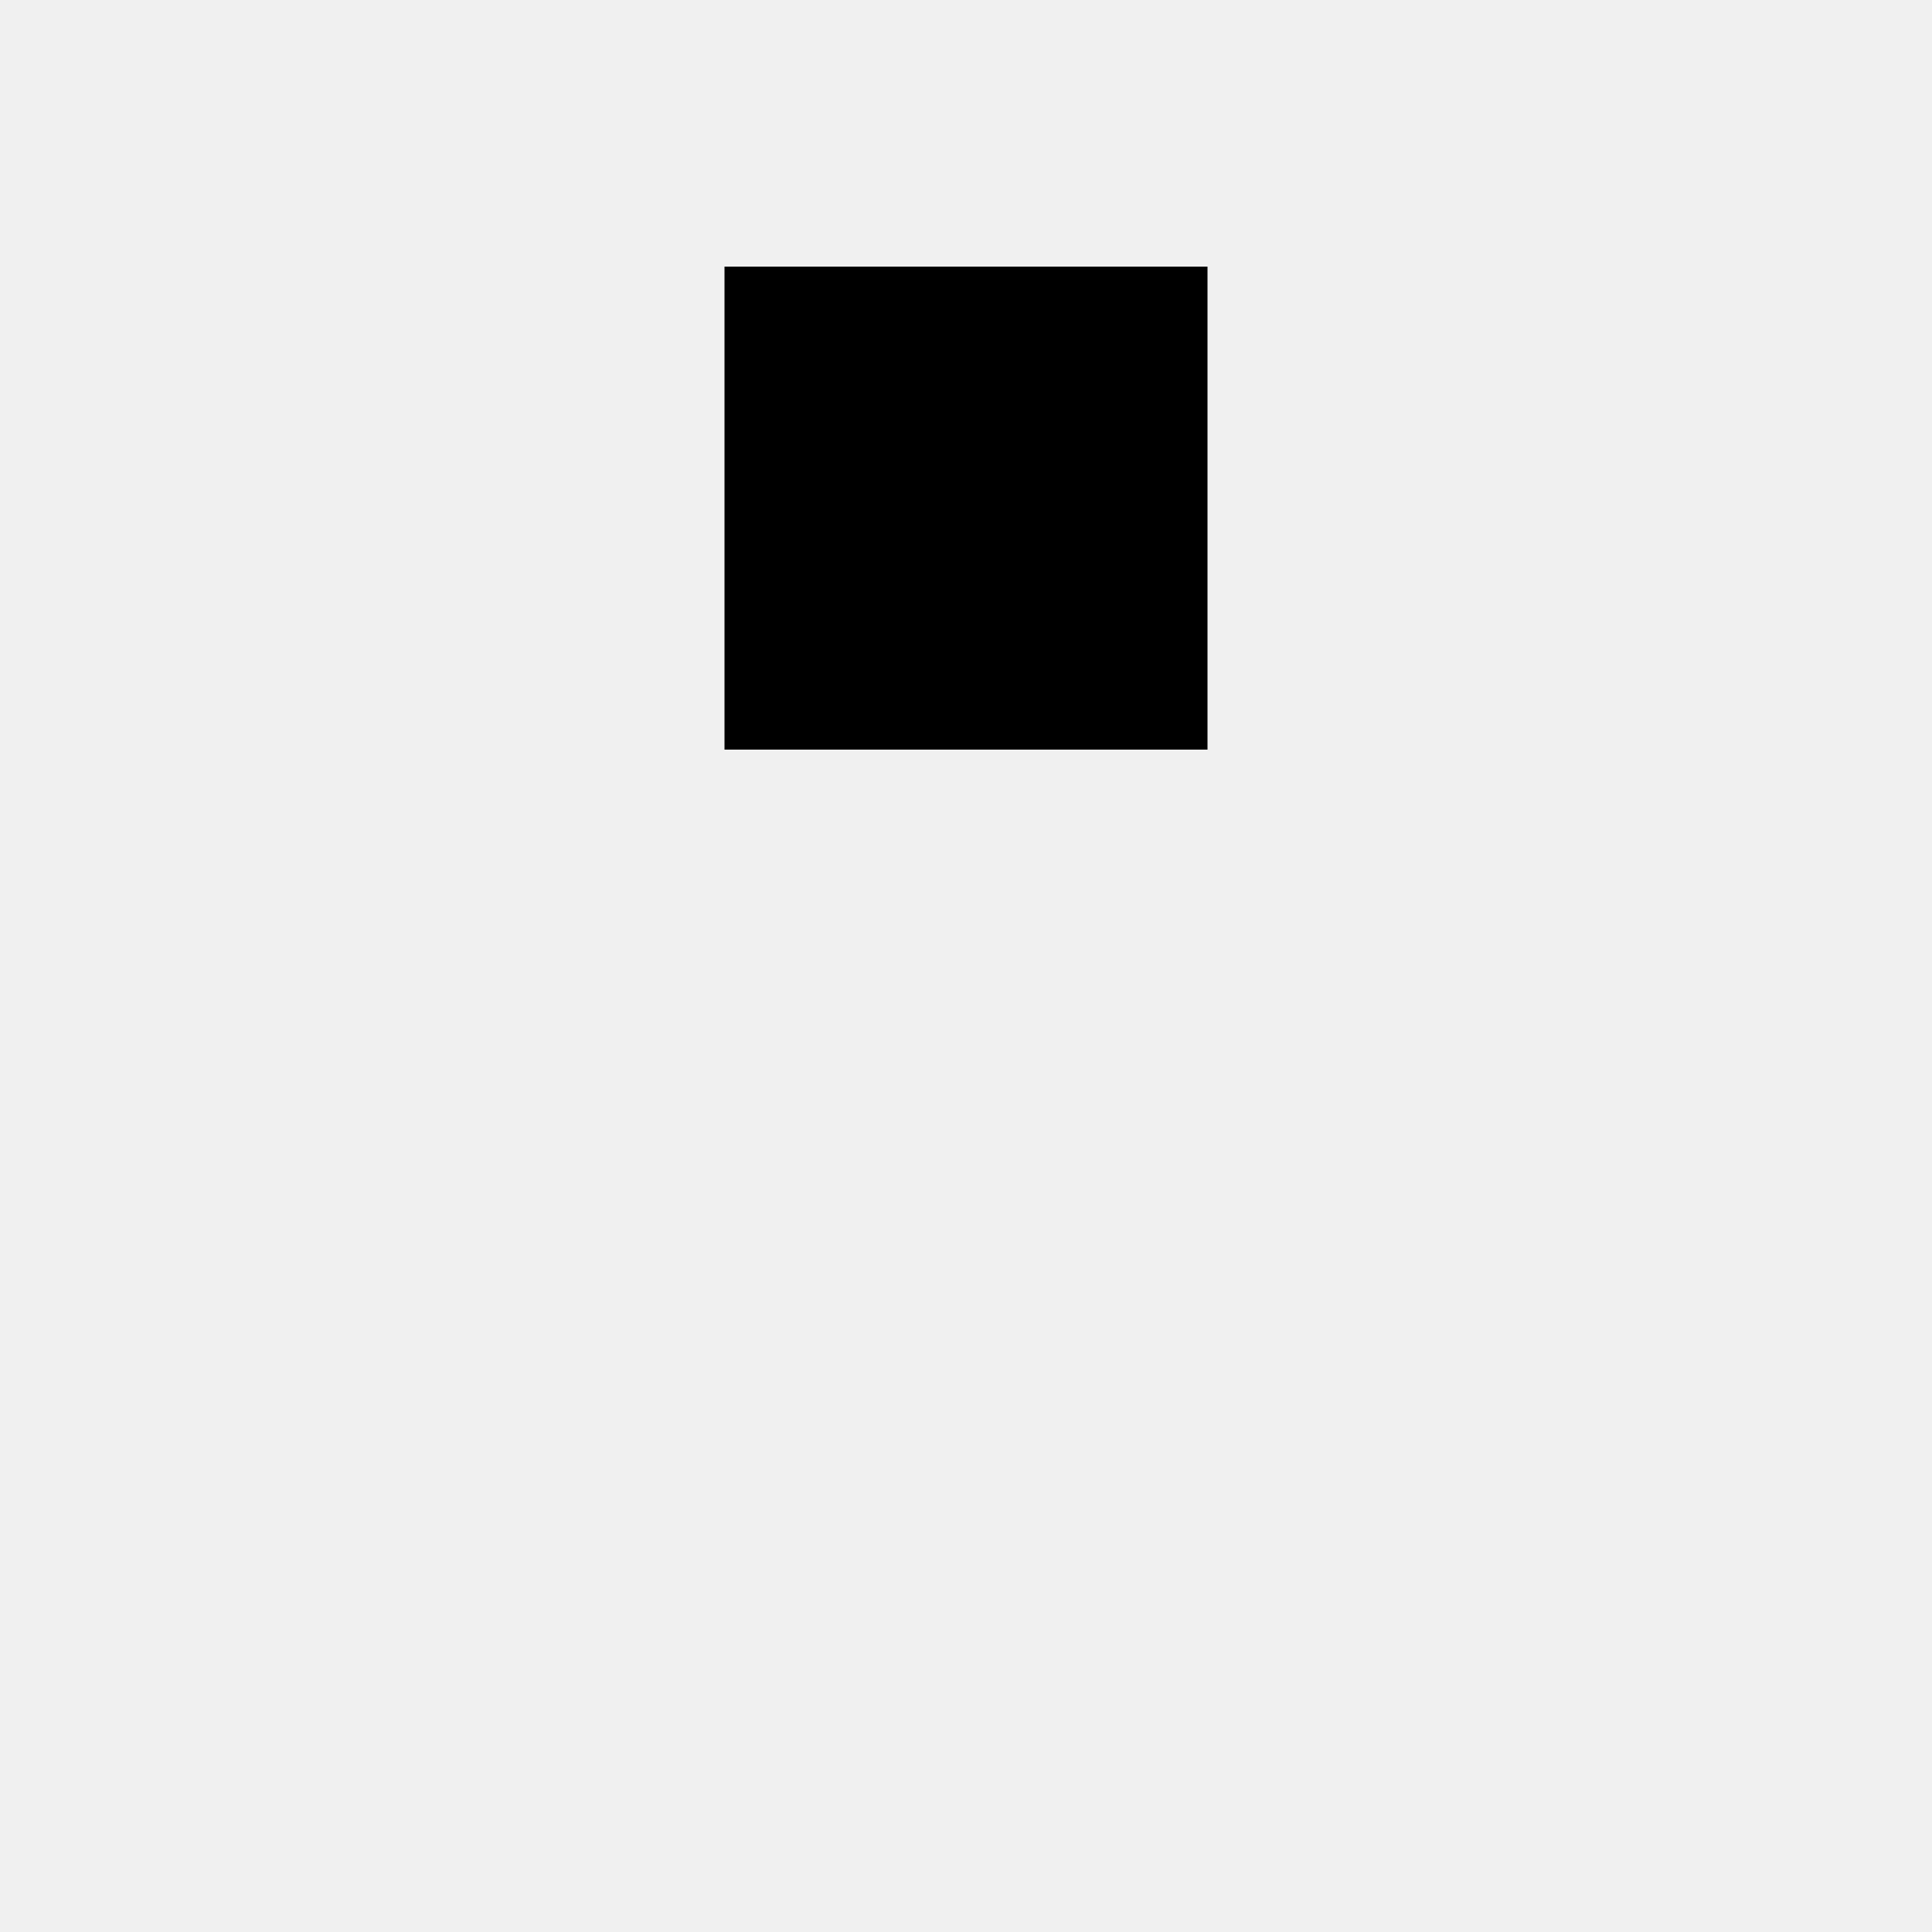
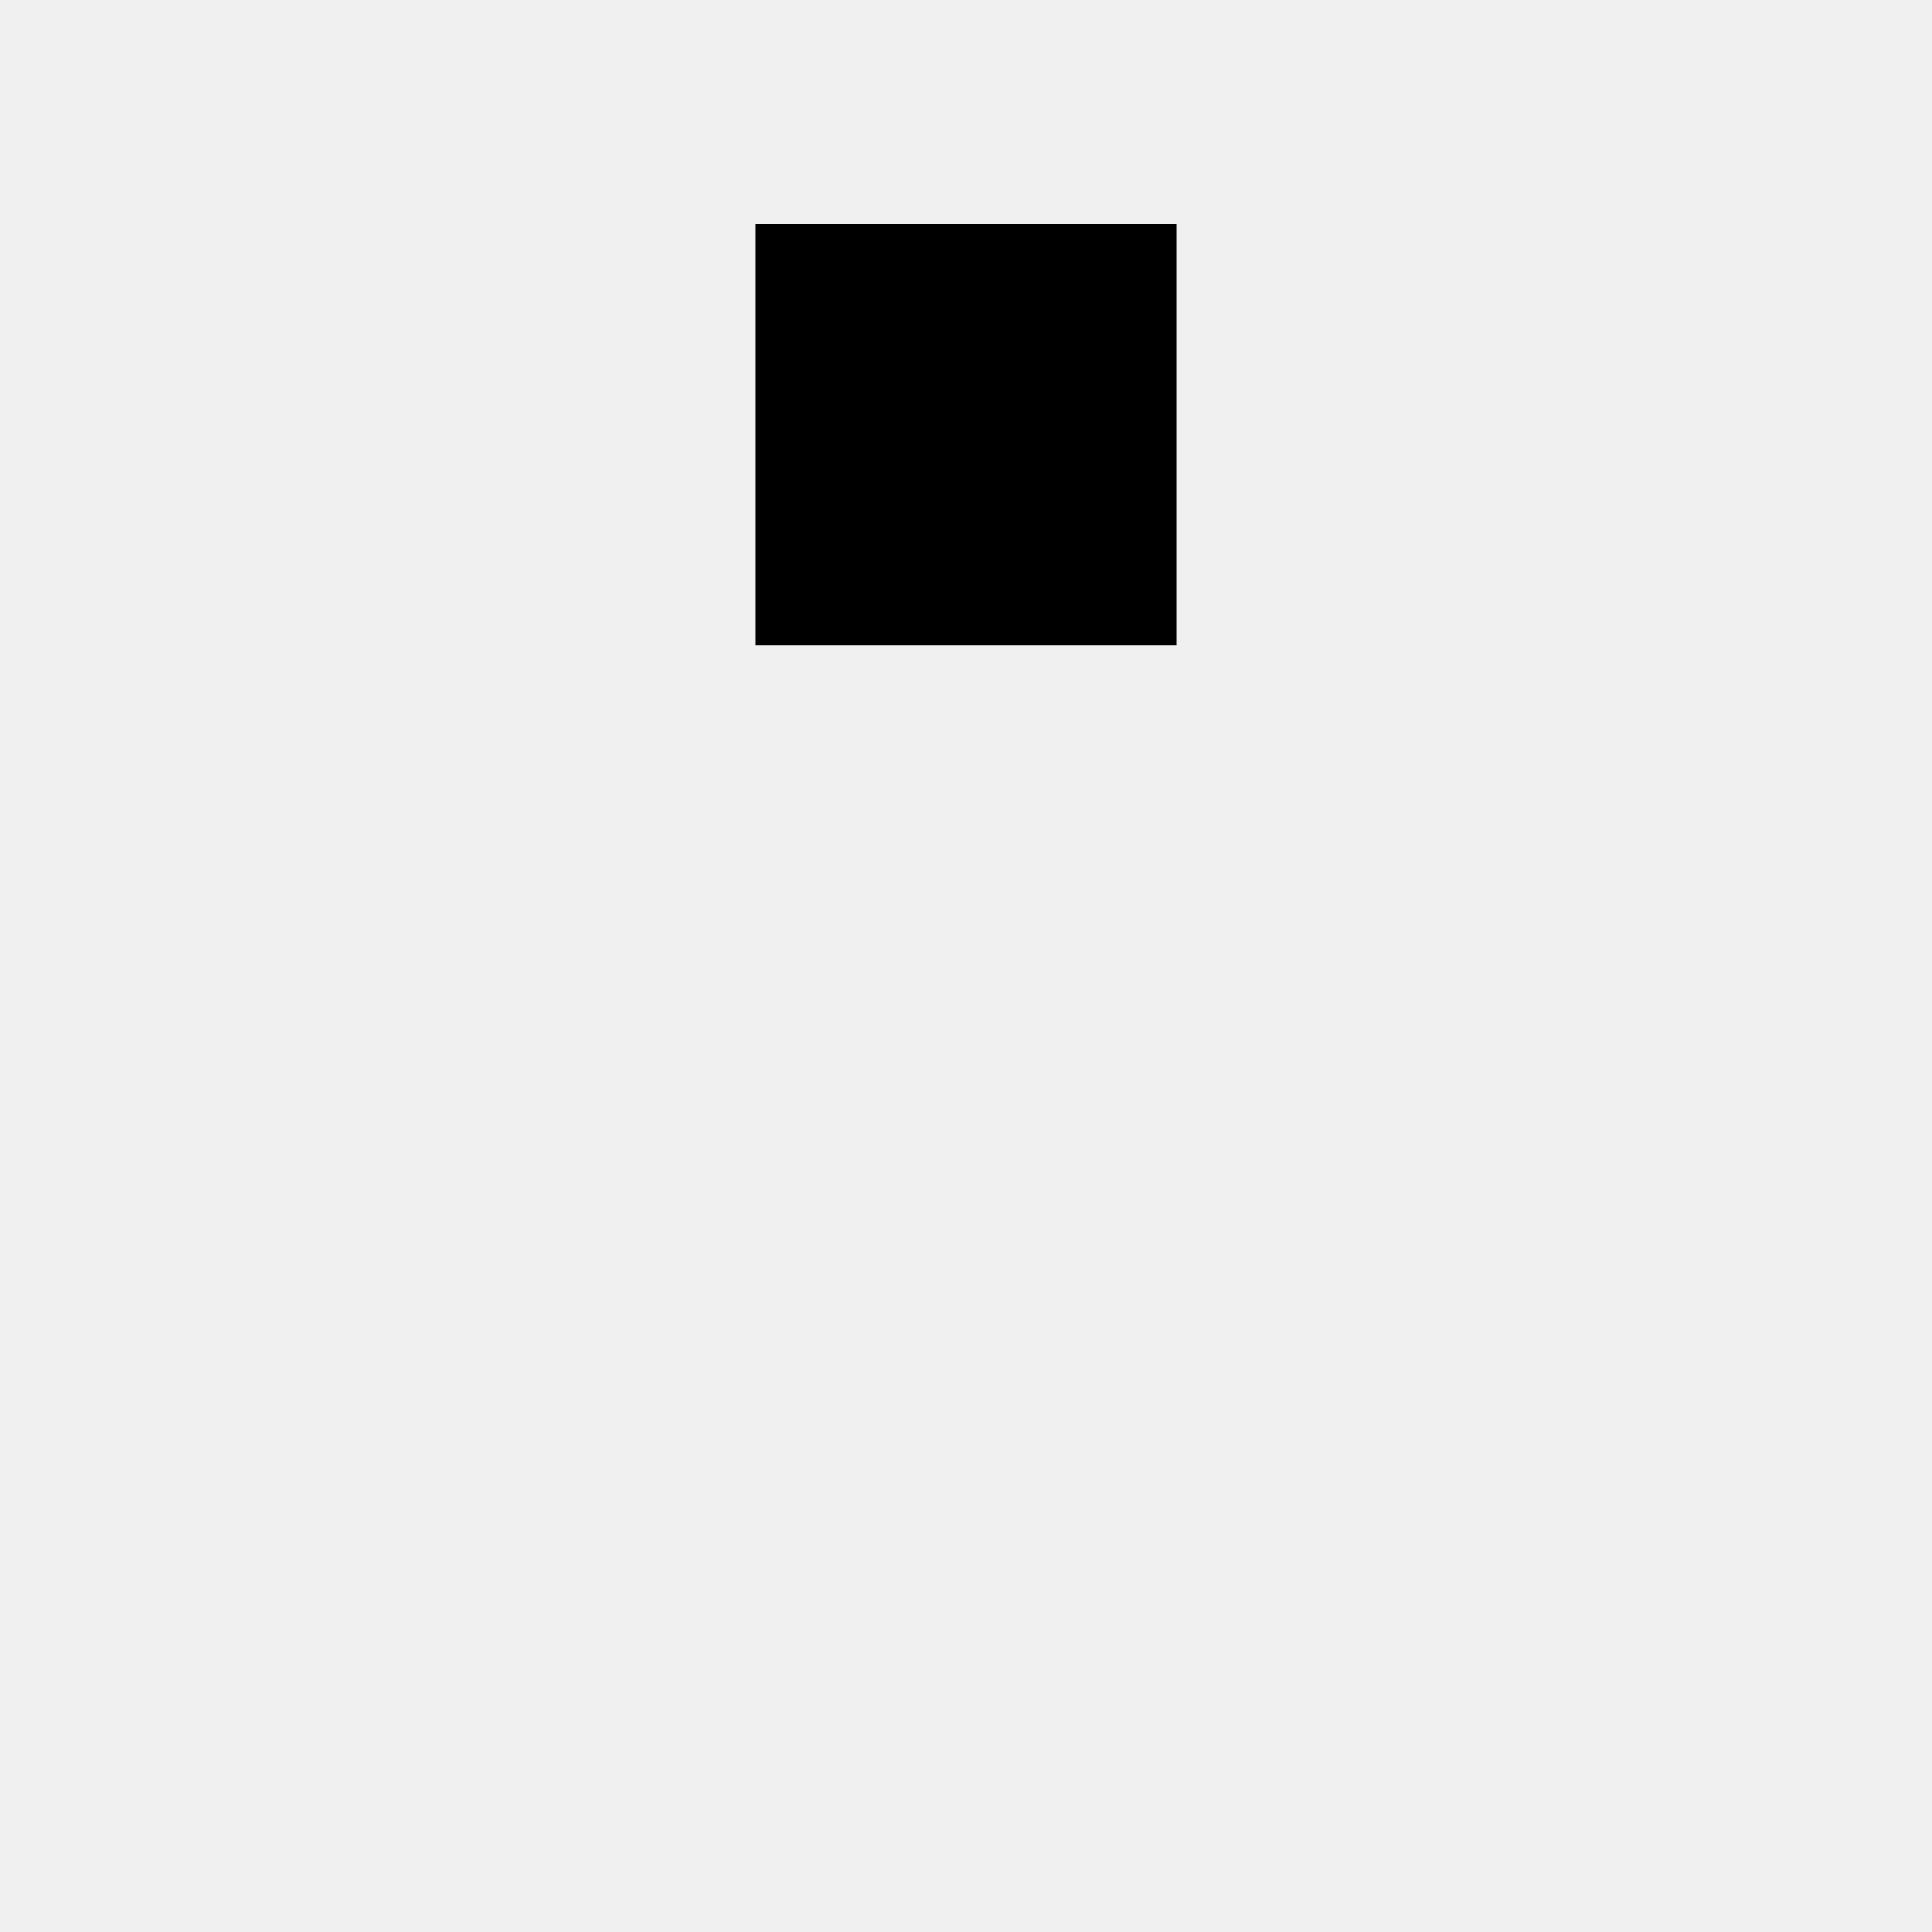
<svg xmlns="http://www.w3.org/2000/svg" viewBox="0 0 1000 1000">
  <mask id="myMask">
    <rect x="0" y="0" width="1000" height="1000" fill="black" />
-     <rect x="375" y="138" width="250" height="250" fill="white" />
+     <rect x="391" y="116" width="218" height="218" fill="white" />
  </mask>
  <rect id="mask" x="0" y="0" width="1000" height="1000" mask="url(#myMask)" />
</svg>
